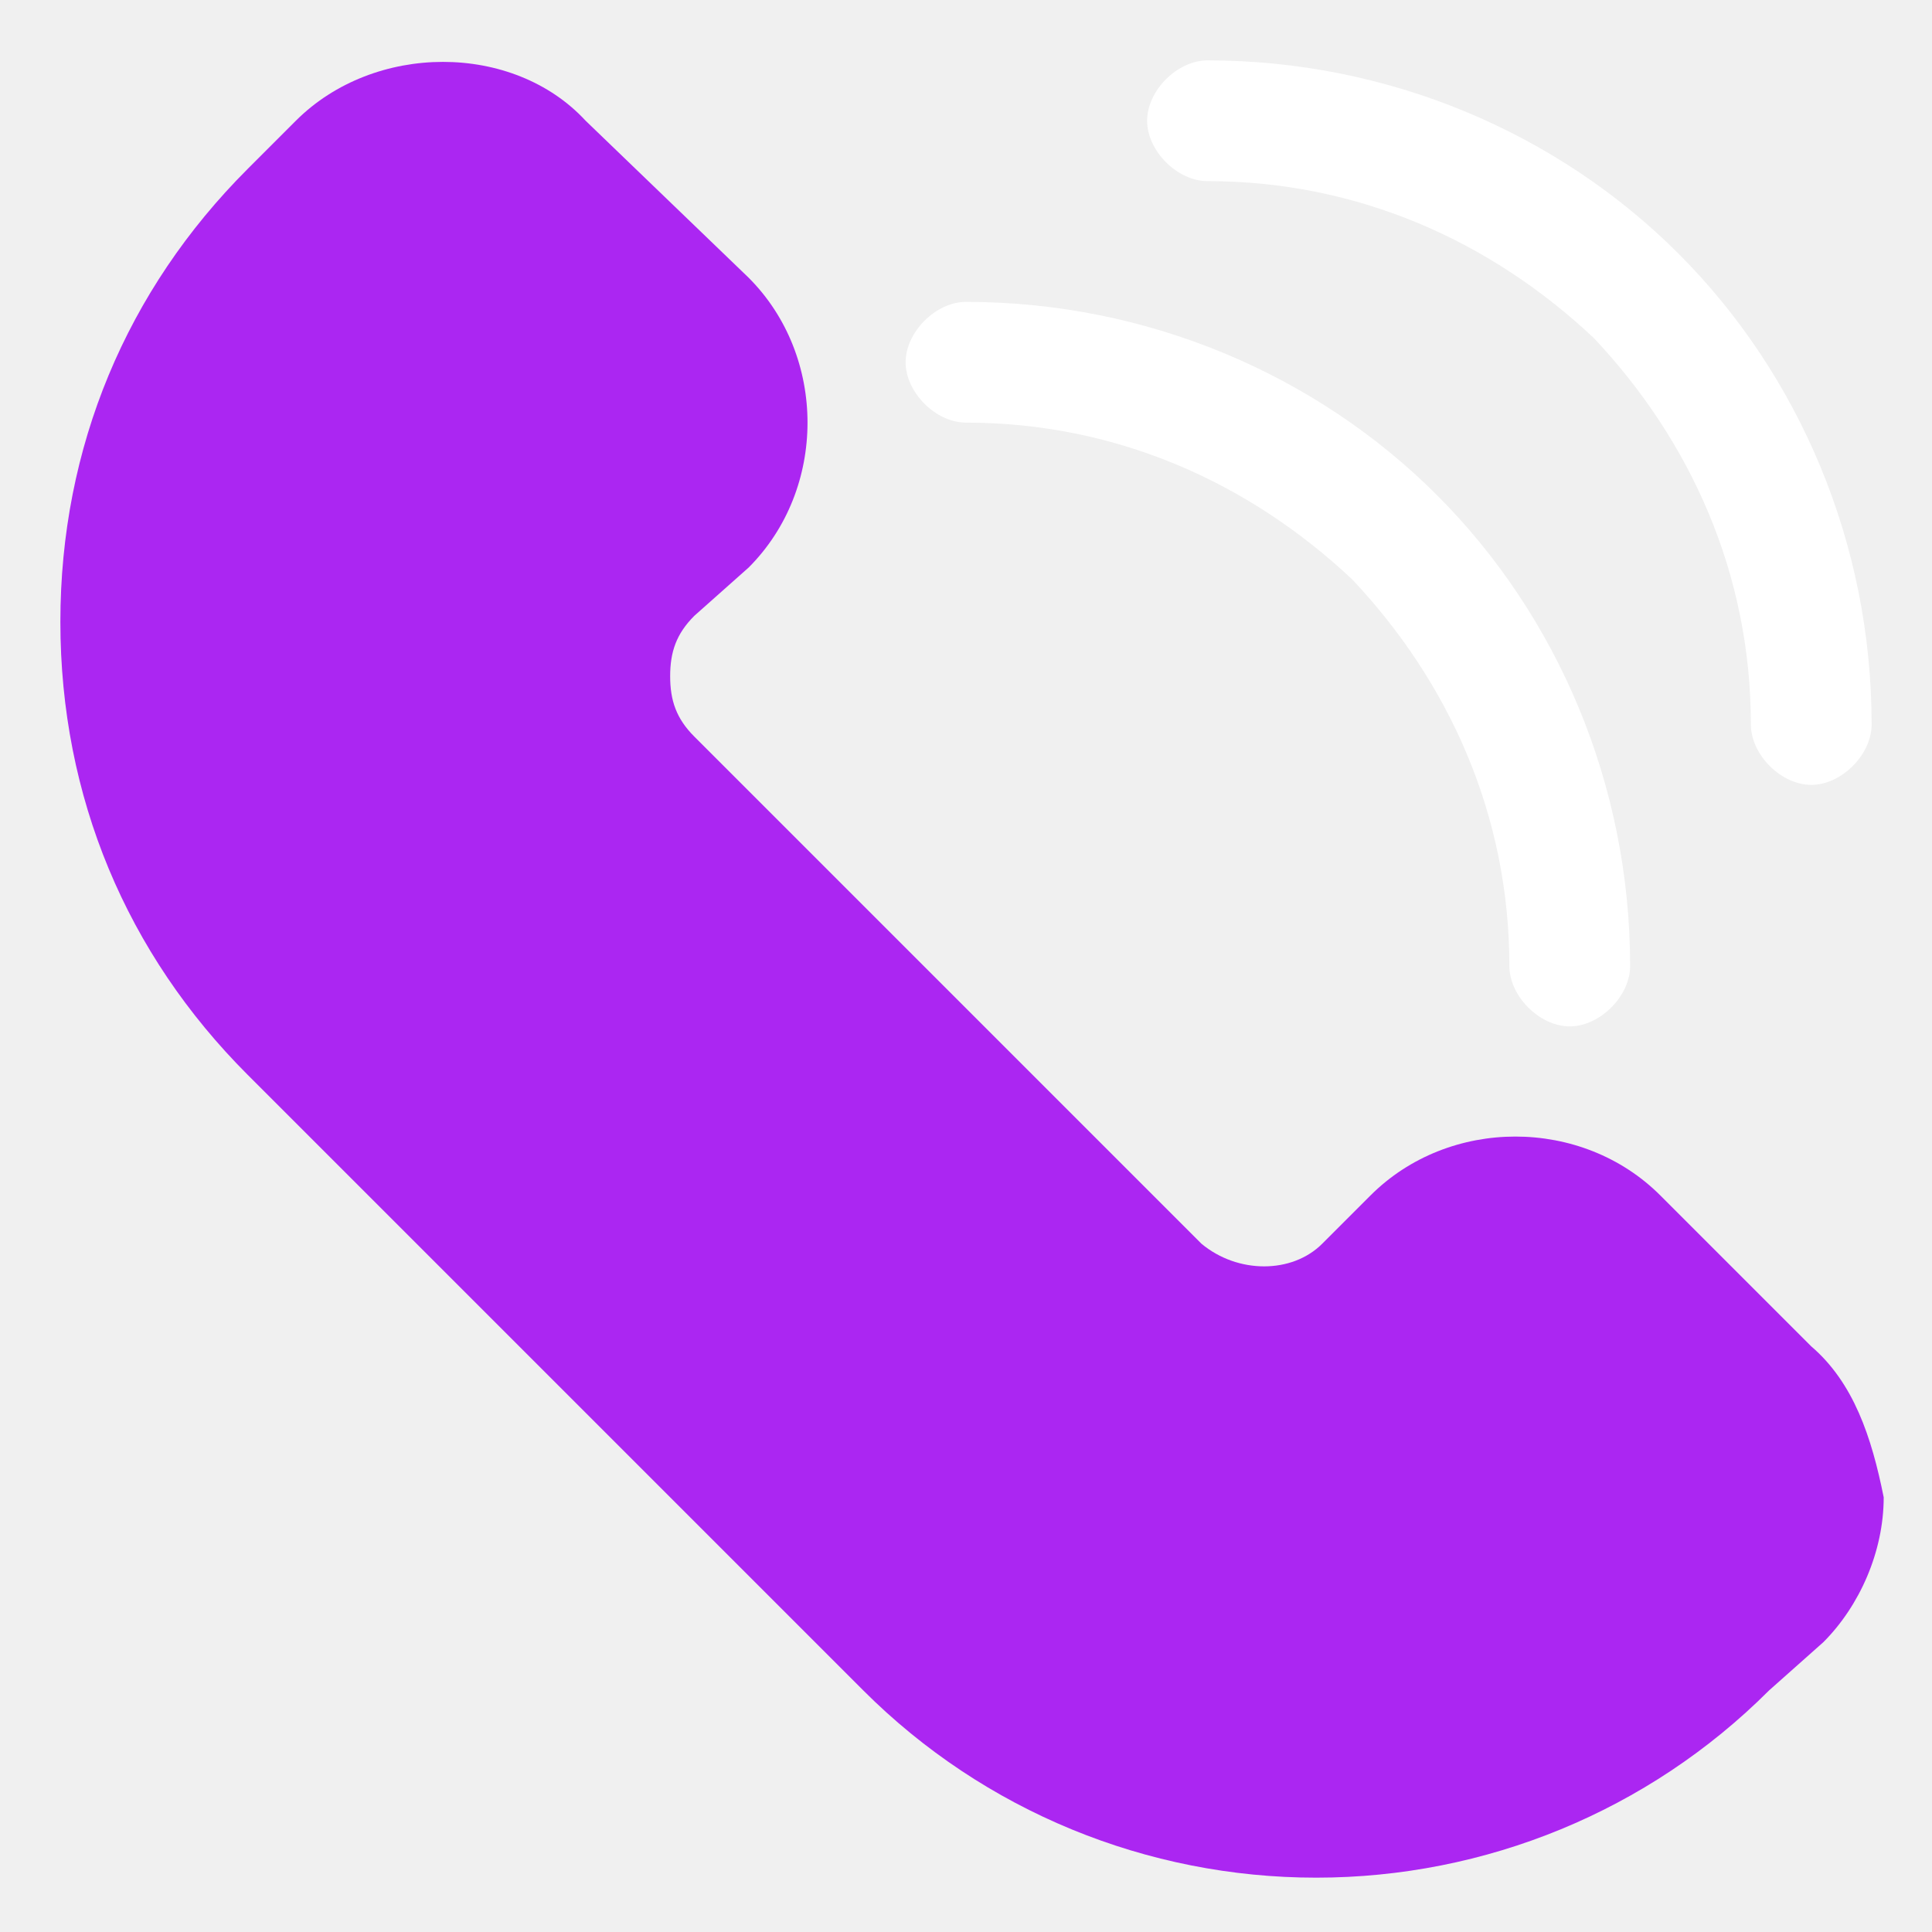
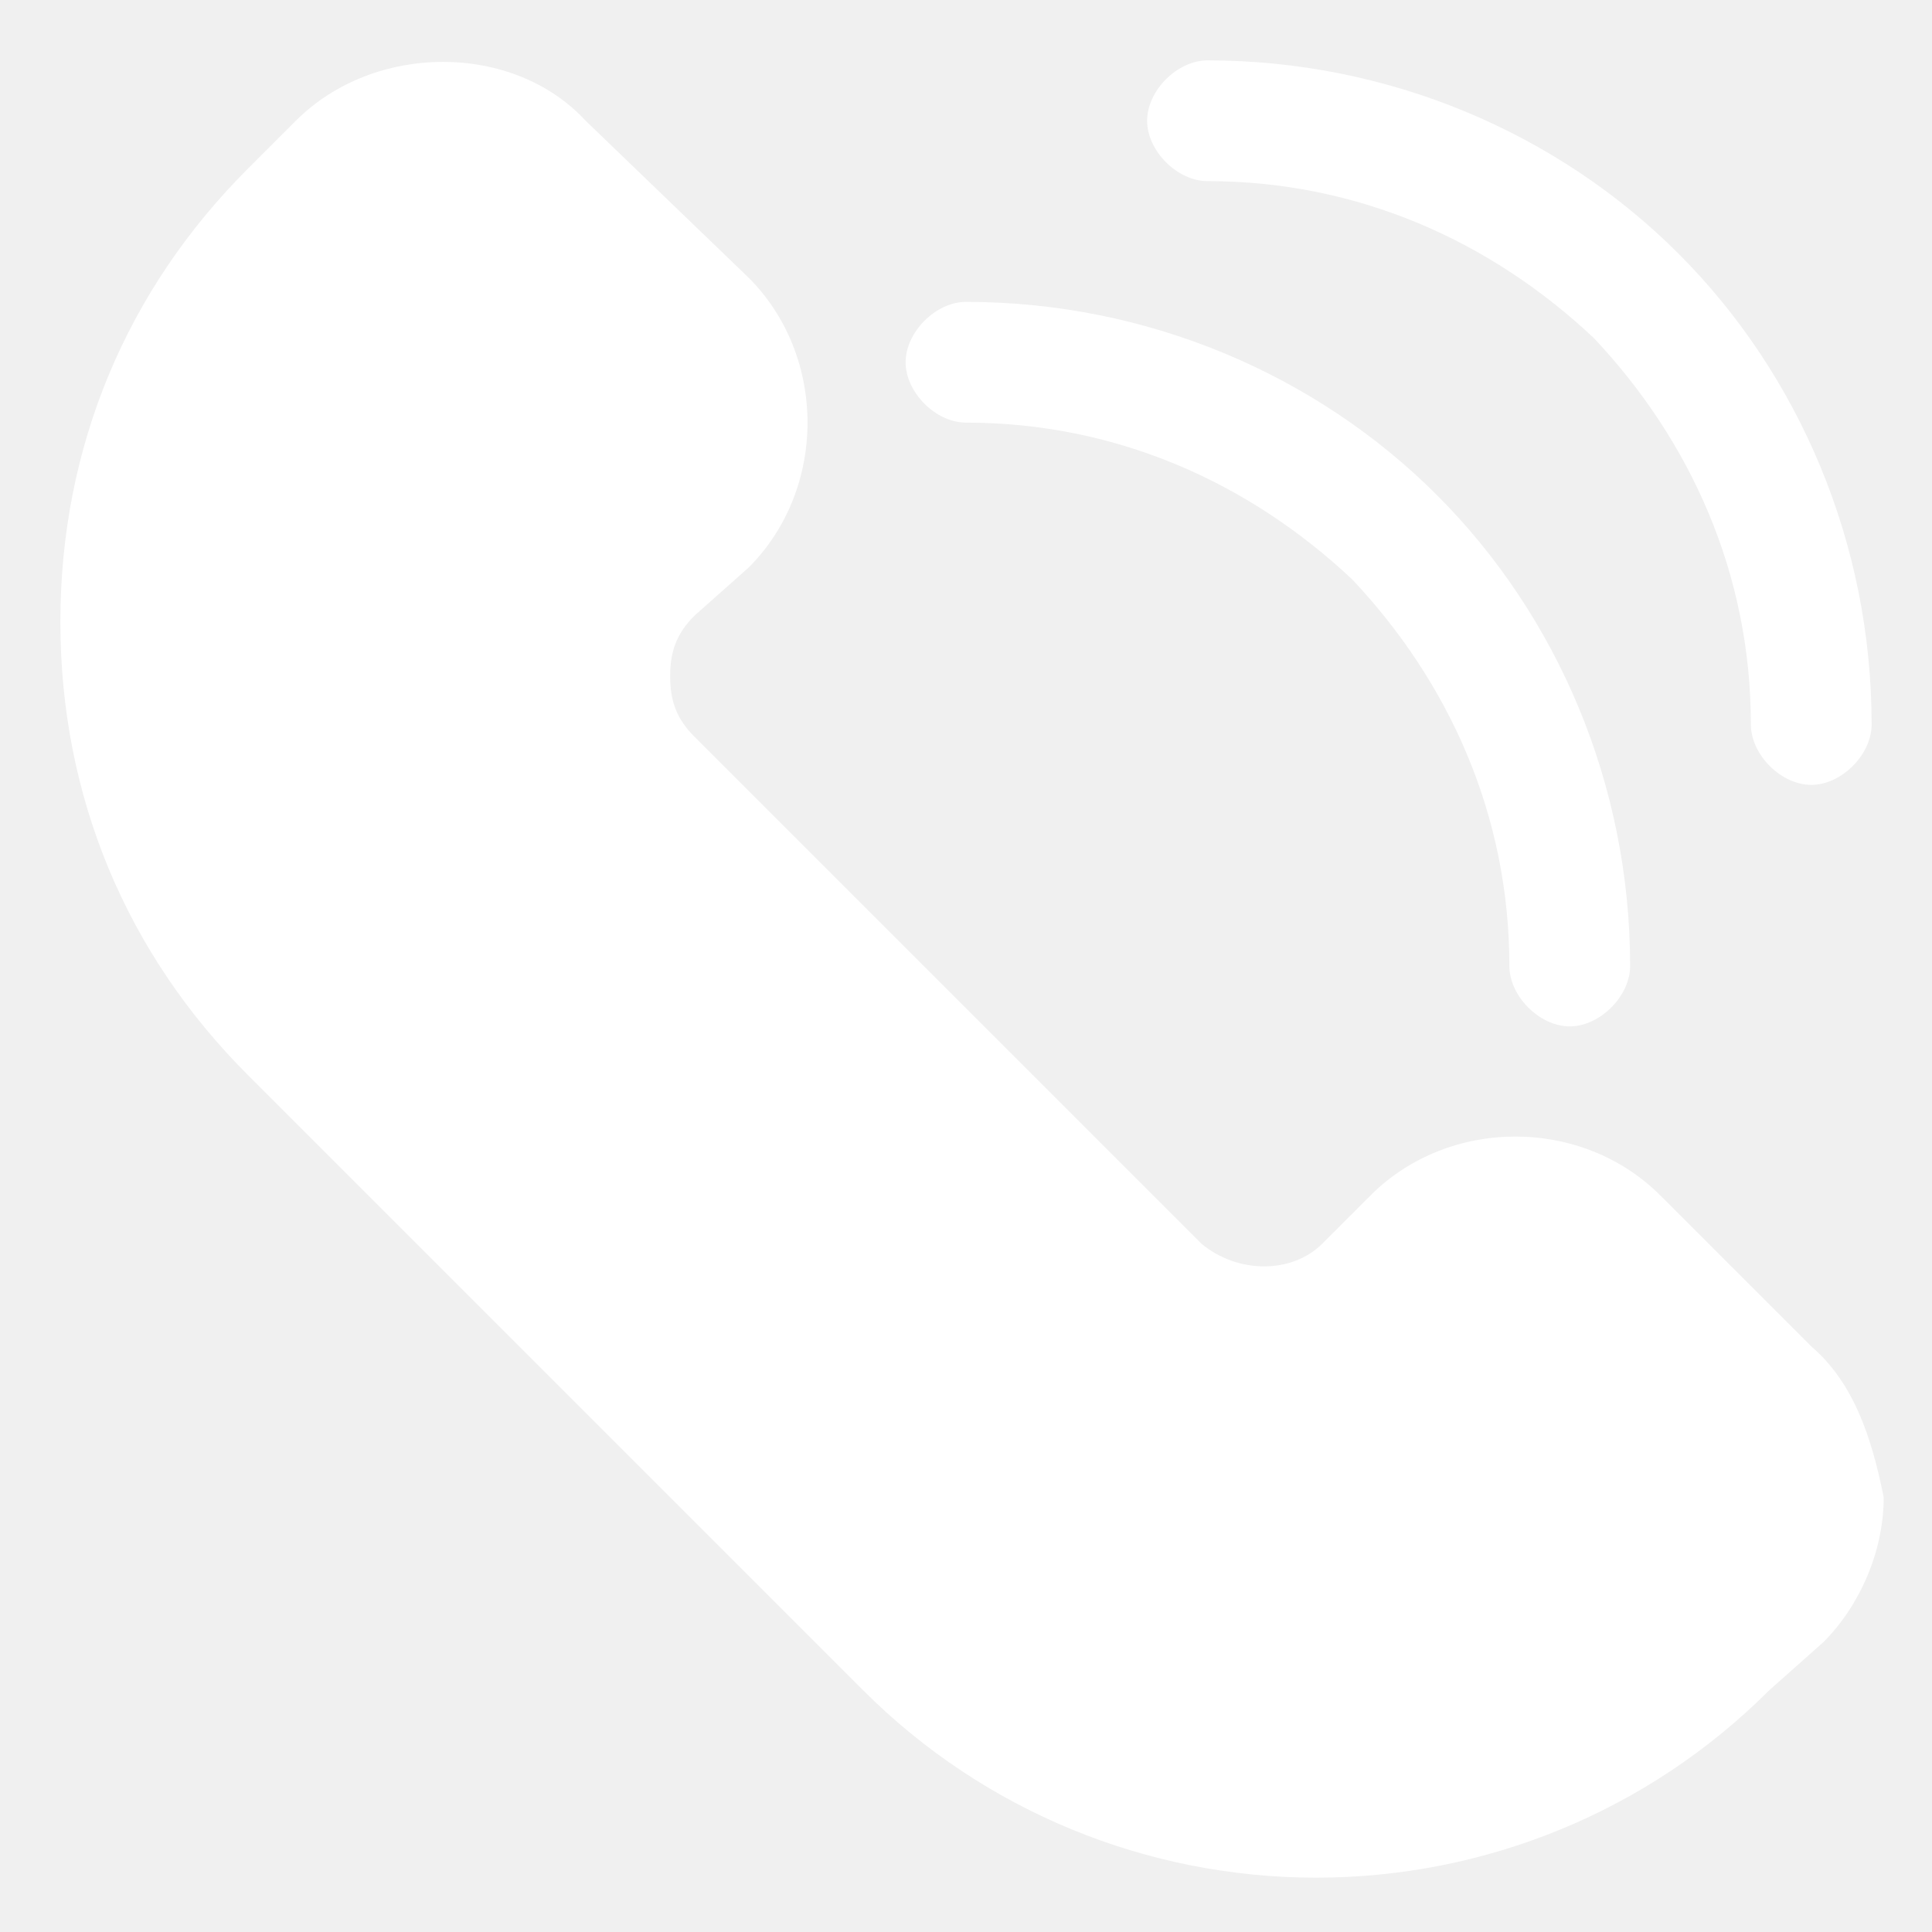
<svg xmlns="http://www.w3.org/2000/svg" width="800px" height="800px" viewBox="0 0 32 32" enable-background="new 0 0 32 32" version="1.1" xml:space="preserve" fill="#000000">
  <g id="SVGRepo_bgCarrier" stroke-width="0" />
  <g id="SVGRepo_tracerCarrier" stroke-linecap="round" stroke-linejoin="round" />
  <g id="SVGRepo_iconCarrier">
    <g id="Home" />
    <g id="Print" />
    <g id="Mail" />
    <g id="Camera" />
    <g id="Video" />
    <g id="Film" />
    <g id="Message" />
    <g id="Telephone">
-       <path d="M30,22.3l-2.5-2.5c-1.3-1.3-3.5-1.3-4.8,0l-0.8,0.8c-0.5,0.5-1.4,0.5-2,0l-4.2-4.2l-4.2-4.2 c-0.3-0.3-0.4-0.6-0.4-1s0.1-0.7,0.4-1l0.9-0.8c1.3-1.3,1.3-3.5,0-4.8L9.7,2C8.5,0.7,6.2,0.7,4.9,2L4.1,2.8c-2,2-3.1,4.6-3.1,7.5 s1.1,5.5,3.1,7.5l5.1,5.1l5.1,5.1c2,2,4.7,3.1,7.5,3.1s5.5-1.1,7.5-3.1l0.9-0.8c0.6-0.6,1-1.5,1-2.4C31,23.8,30.7,22.9,30,22.3z" fill="#ab26f2" />
+       <path d="M30,22.3l-2.5-2.5c-1.3-1.3-3.5-1.3-4.8,0l-0.8,0.8c-0.5,0.5-1.4,0.5-2,0l-4.2-4.2l-4.2-4.2 c-0.3-0.3-0.4-0.6-0.4-1s0.1-0.7,0.4-1l0.9-0.8c1.3-1.3,1.3-3.5,0-4.8L9.7,2C8.5,0.7,6.2,0.7,4.9,2L4.1,2.8c-2,2-3.1,4.6-3.1,7.5 s1.1,5.5,3.1,7.5l5.1,5.1l5.1,5.1c2,2,4.7,3.1,7.5,3.1s5.5-1.1,7.5-3.1l0.9-0.8c0.6-0.6,1-1.5,1-2.4C31,23.8,30.7,22.9,30,22.3z" fill="#ffffff" />
      <g>
        <path d="M16,5c-0.5,0-1,0.5-1,1s0.5,1,1,1c2.5,0,4.7,1,6.4,2.6C24,11.3,25,13.5,25,16c0,0.5,0.5,1,1,1s1-0.5,1-1 c0-3-1.2-5.8-3.2-7.8C21.8,6.2,19,5,16,5z" fill="#ffffff" />
        <path d="M27.8,4.2C25.8,2.2,23,1,20,1c-0.5,0-1,0.5-1,1s0.5,1,1,1c2.5,0,4.7,1,6.4,2.6C28,7.3,29,9.5,29,12 c0,0.5,0.5,1,1,1s1-0.5,1-1C31,9,29.8,6.2,27.8,4.2z" fill="#ffffff" />
      </g>
    </g>
    <g id="User" />
    <g id="File" />
    <g id="Folder" />
    <g id="Map" />
    <g id="Download" />
    <g id="Upload" />
    <g id="Video_Recorder" />
    <g id="Schedule" />
    <g id="Cart" />
    <g id="Setting" />
    <g id="Search" />
    <g id="Pencils" />
    <g id="Group" />
    <g id="Record" />
    <g id="Headphone" />
    <g id="Music_Player" />
    <g id="Sound_On" />
    <g id="Sound_Off" />
    <g id="Lock" />
    <g id="Lock_open" />
    <g id="Love" />
    <g id="Favorite" />
    <g id="Film_1_" />
    <g id="Music" />
    <g id="Puzzle" />
    <g id="Turn_Off" />
    <g id="Book" />
    <g id="Save" />
    <g id="Reload" />
    <g id="Trash" />
    <g id="Tag" />
    <g id="Link" />
    <g id="Like" />
    <g id="Bad" />
    <g id="Gallery" />
    <g id="Add" />
    <g id="Close" />
    <g id="Forward" />
    <g id="Back" />
    <g id="Buy" />
    <g id="Mac" />
    <g id="Laptop" />
  </g>
</svg>
